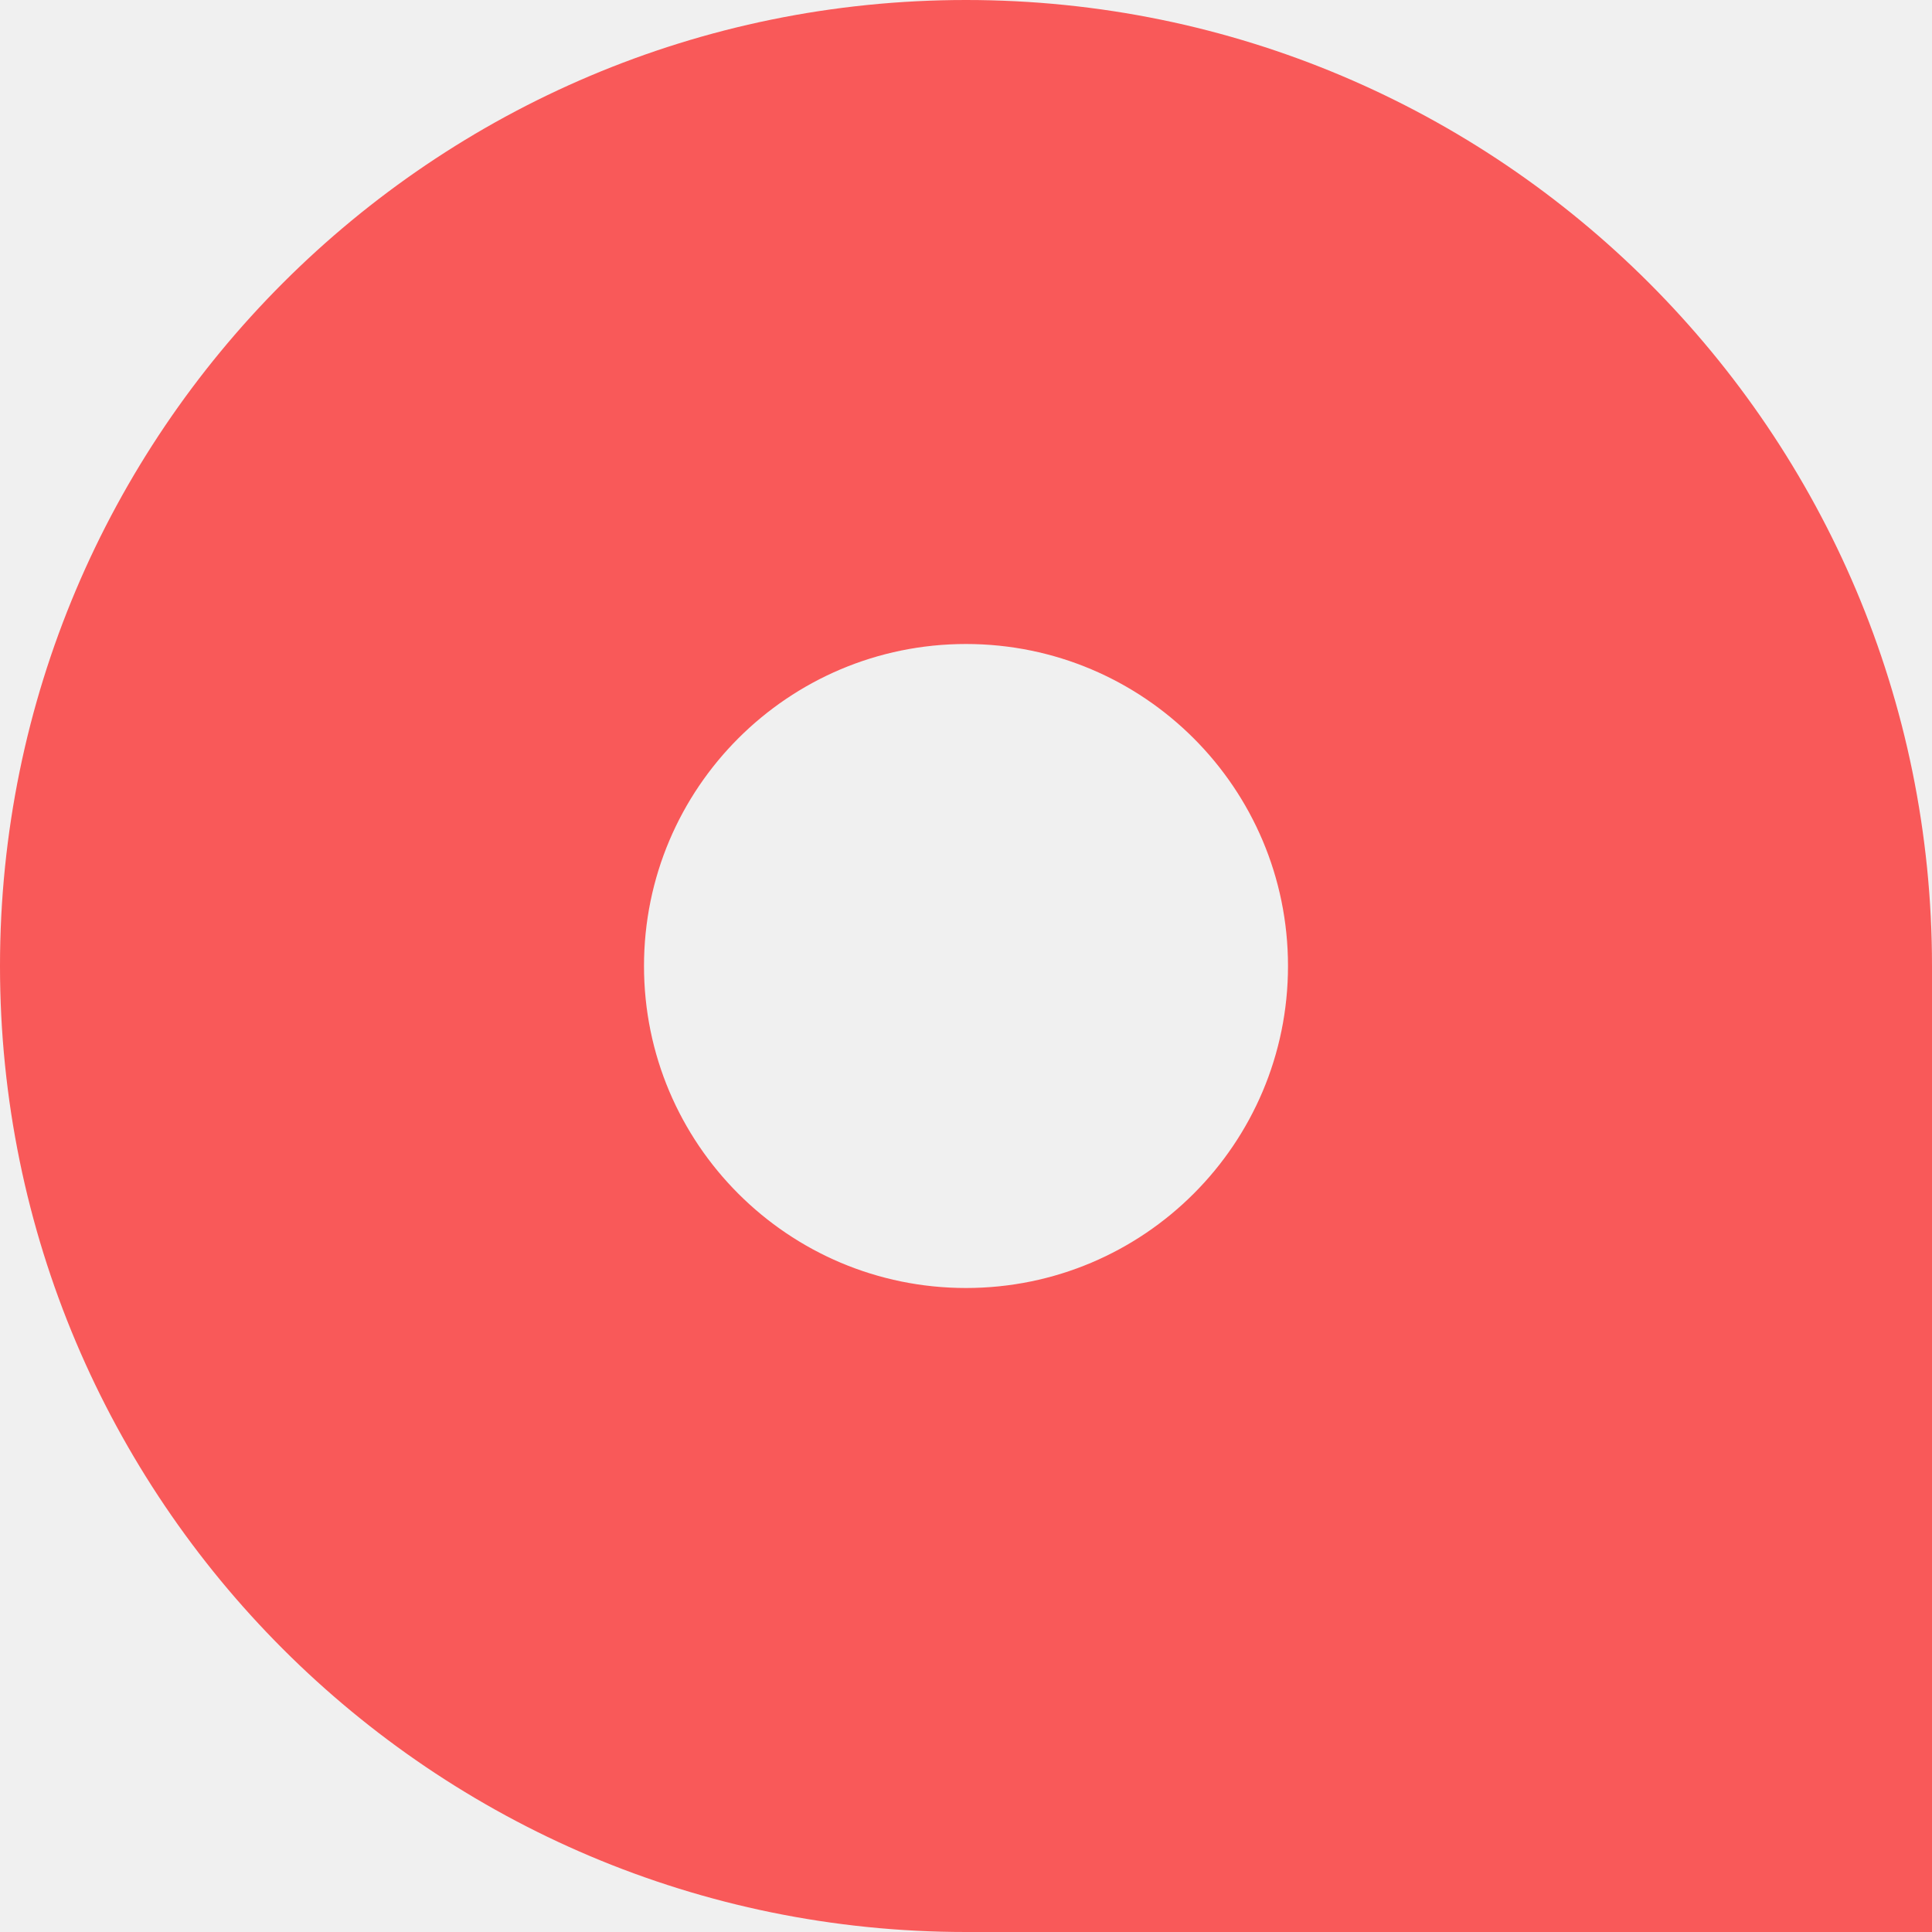
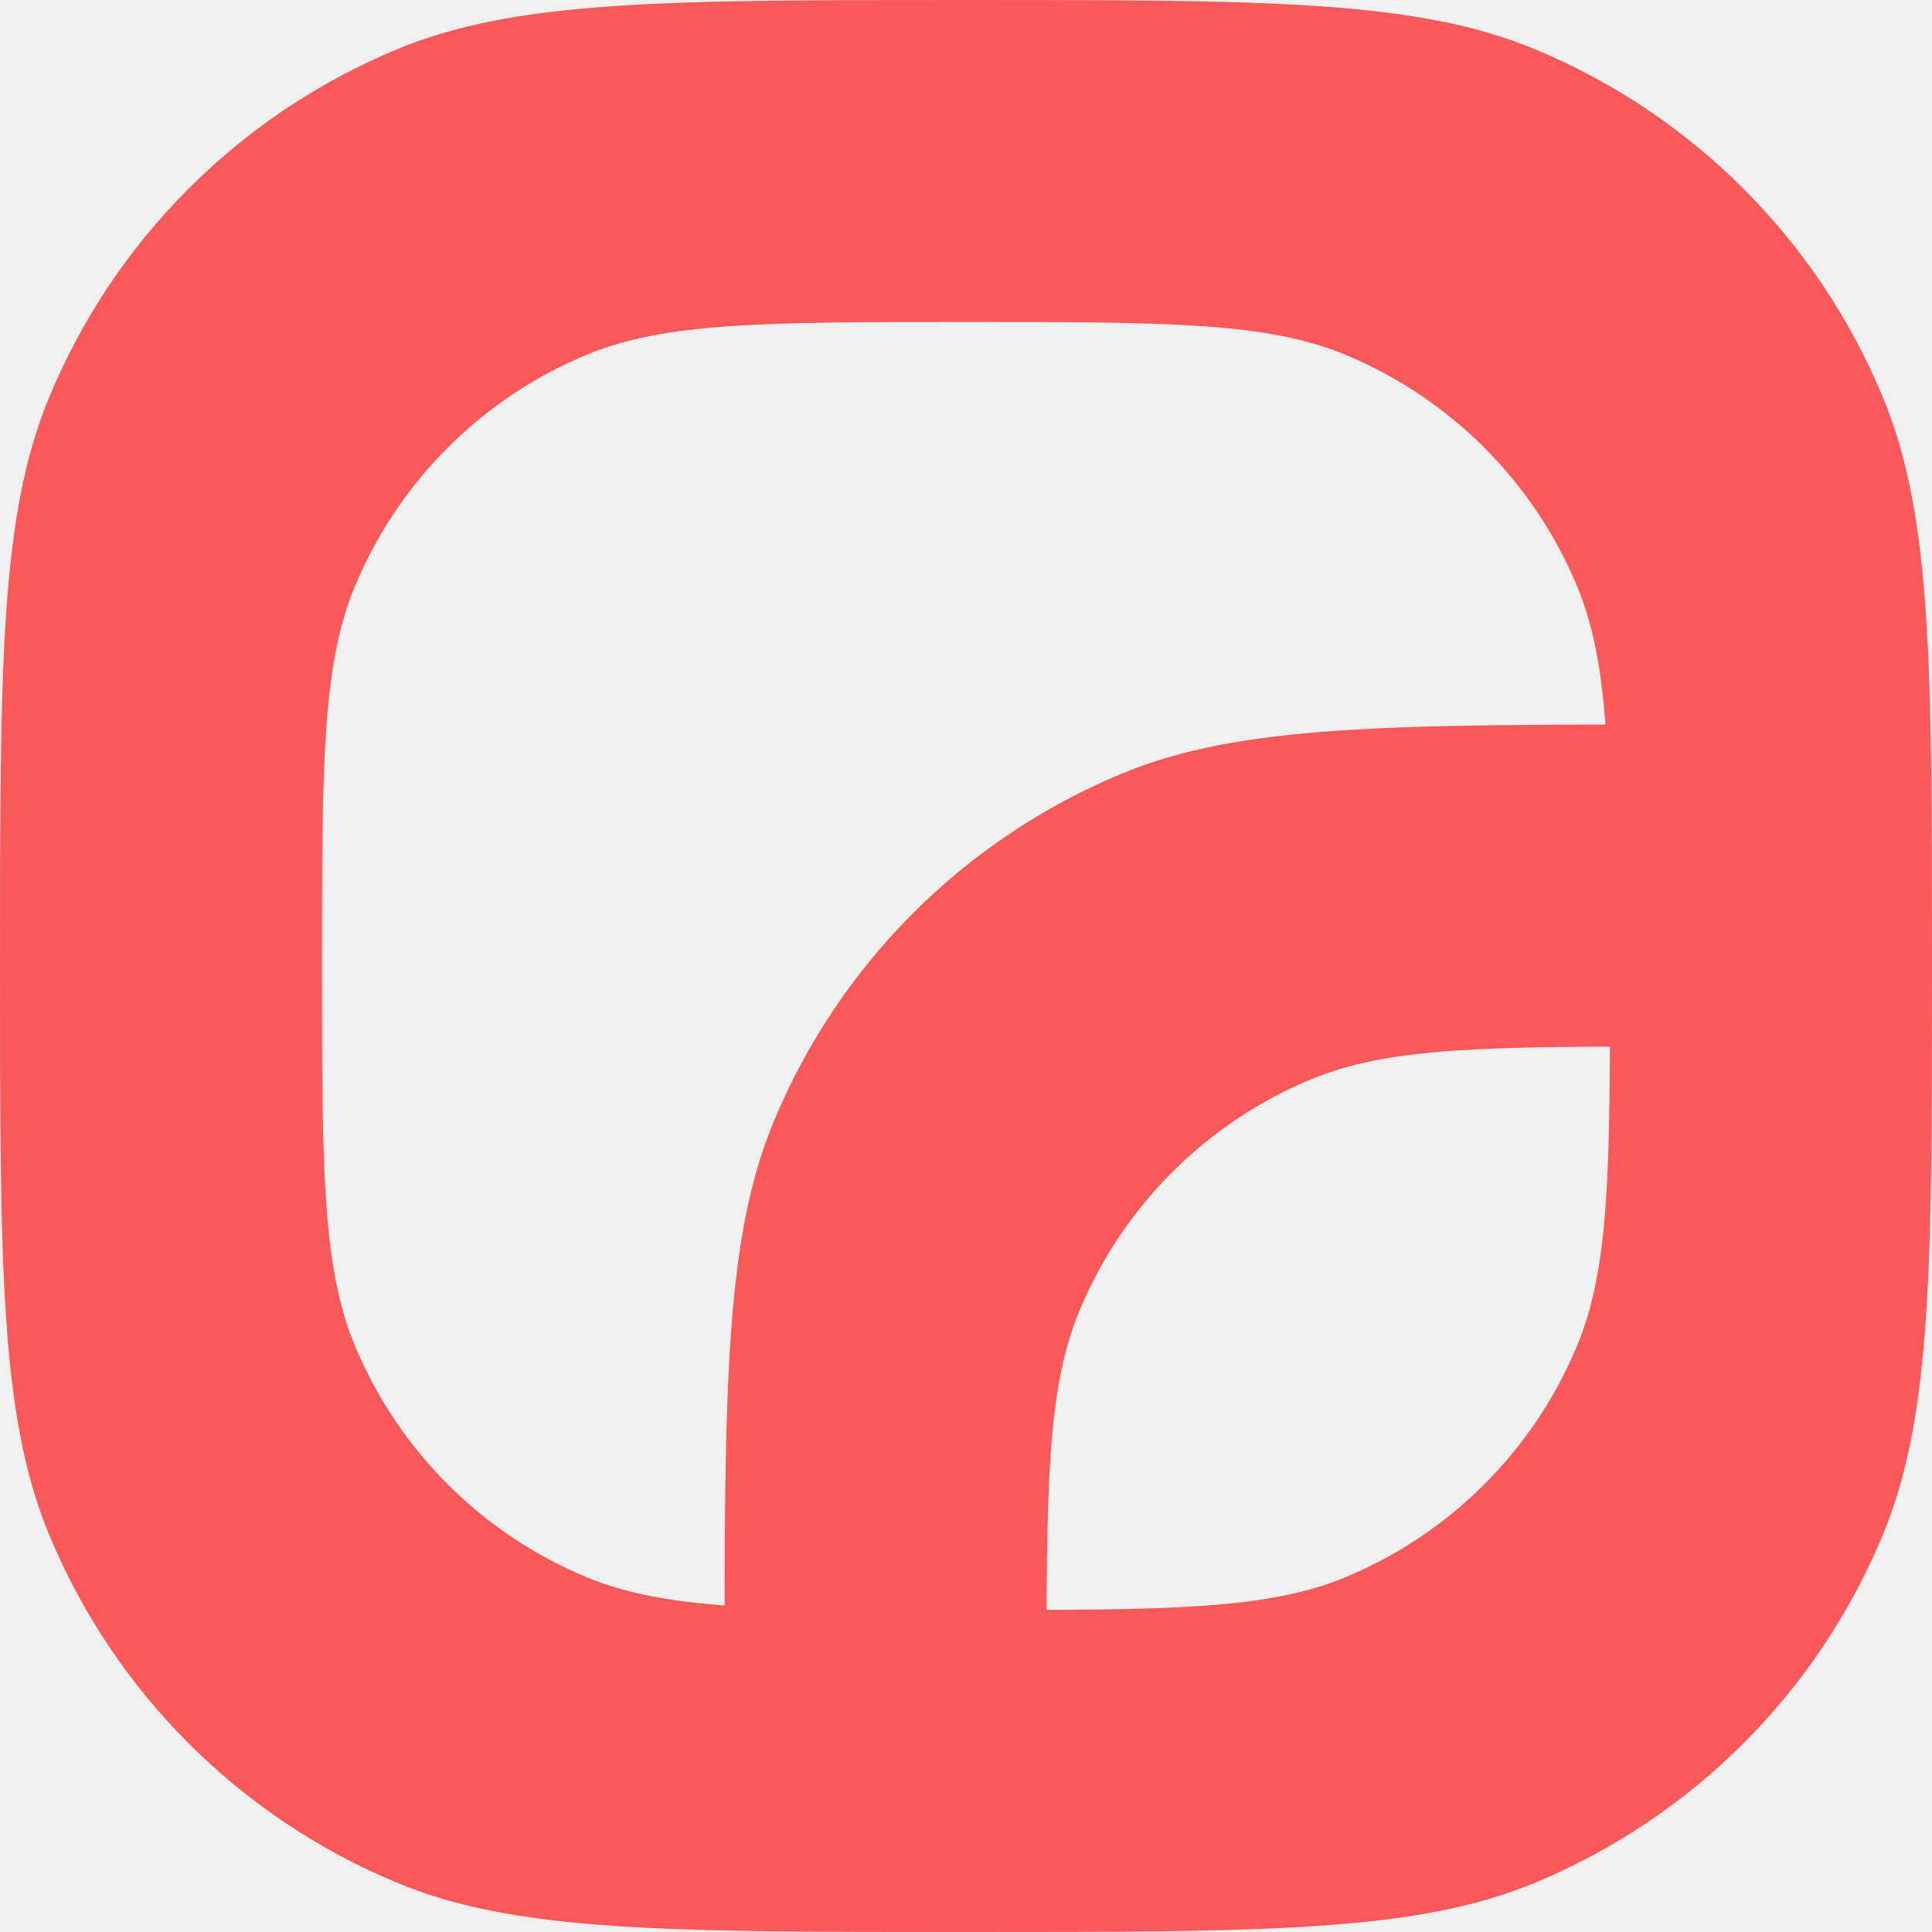
<svg xmlns="http://www.w3.org/2000/svg" width="24" height="24" viewBox="0 0 24 24" fill="none">
-   <g clip-path="url(#clip0_67_117)">
-     <path fill-rule="evenodd" clip-rule="evenodd" d="M12 0C5.373 0 0 5.373 0 12C0 18.627 5.373 24 12 24H24V12C24 5.373 18.627 0 12 0ZM12 16C14.209 16 16 14.209 16 12C16 9.791 14.209 8 12 8C9.791 8 8 9.791 8 12C8 14.209 9.791 16 12 16Z" fill="#F95959" />
-   </g>
-   <defs>
-     <clipPath id="clip0_67_117">
-       <rect width="24" height="24" fill="white" />
-     </clipPath>
-   </defs>
+   <path fill-rule="evenodd" clip-rule="evenodd" d="M0.609 4.939C0 6.409 0 8.272 0 12C0 15.727 0 17.591 0.609 19.061C1.421 21.022 2.978 22.579 4.939 23.391C6.409 24 8.272 24 12 24C15.727 24 17.591 24 19.061 23.391C21.022 22.579 22.579 21.022 23.391 19.061C24 17.591 24 15.727 24 12C24 8.272 24 6.409 23.391 4.939C22.579 2.978 21.022 1.421 19.061 0.609C17.591 0 15.727 0 12 0C8.272 0 6.409 0 4.939 0.609C2.978 1.421 1.421 2.978 0.609 4.939ZM4.407 7.287C4 8.268 4 9.512 4 12C4 14.488 4 15.732 4.407 16.713C4.948 18.016 5.984 19.052 7.287 19.593C8.268 20 9.512 20 12 20C14.488 20 15.732 20 16.713 19.593C18.016 19.052 19.052 18.016 19.593 16.713C20 15.732 20 14.488 20 12C20 9.512 20 8.268 19.593 7.287C19.052 5.984 18.016 4.948 16.713 4.407C15.732 4 14.488 4 12 4C9.512 4 8.268 4 7.287 4.407C5.984 4.948 4.948 5.984 4.407 7.287Z" fill="#F95959" />
+   <path d="M9.609 13.938C9 15.409 9 17.273 9 21H13C13 18.512 13 17.268 13.407 16.287C13.948 14.984 14.984 13.948 16.287 13.407C17.268 13 18.512 13 21 13V9C17.273 9 15.409 9 13.938 9.609C11.978 10.421 10.421 11.978 9.609 13.938Z" fill="#F95959" />
</svg>
